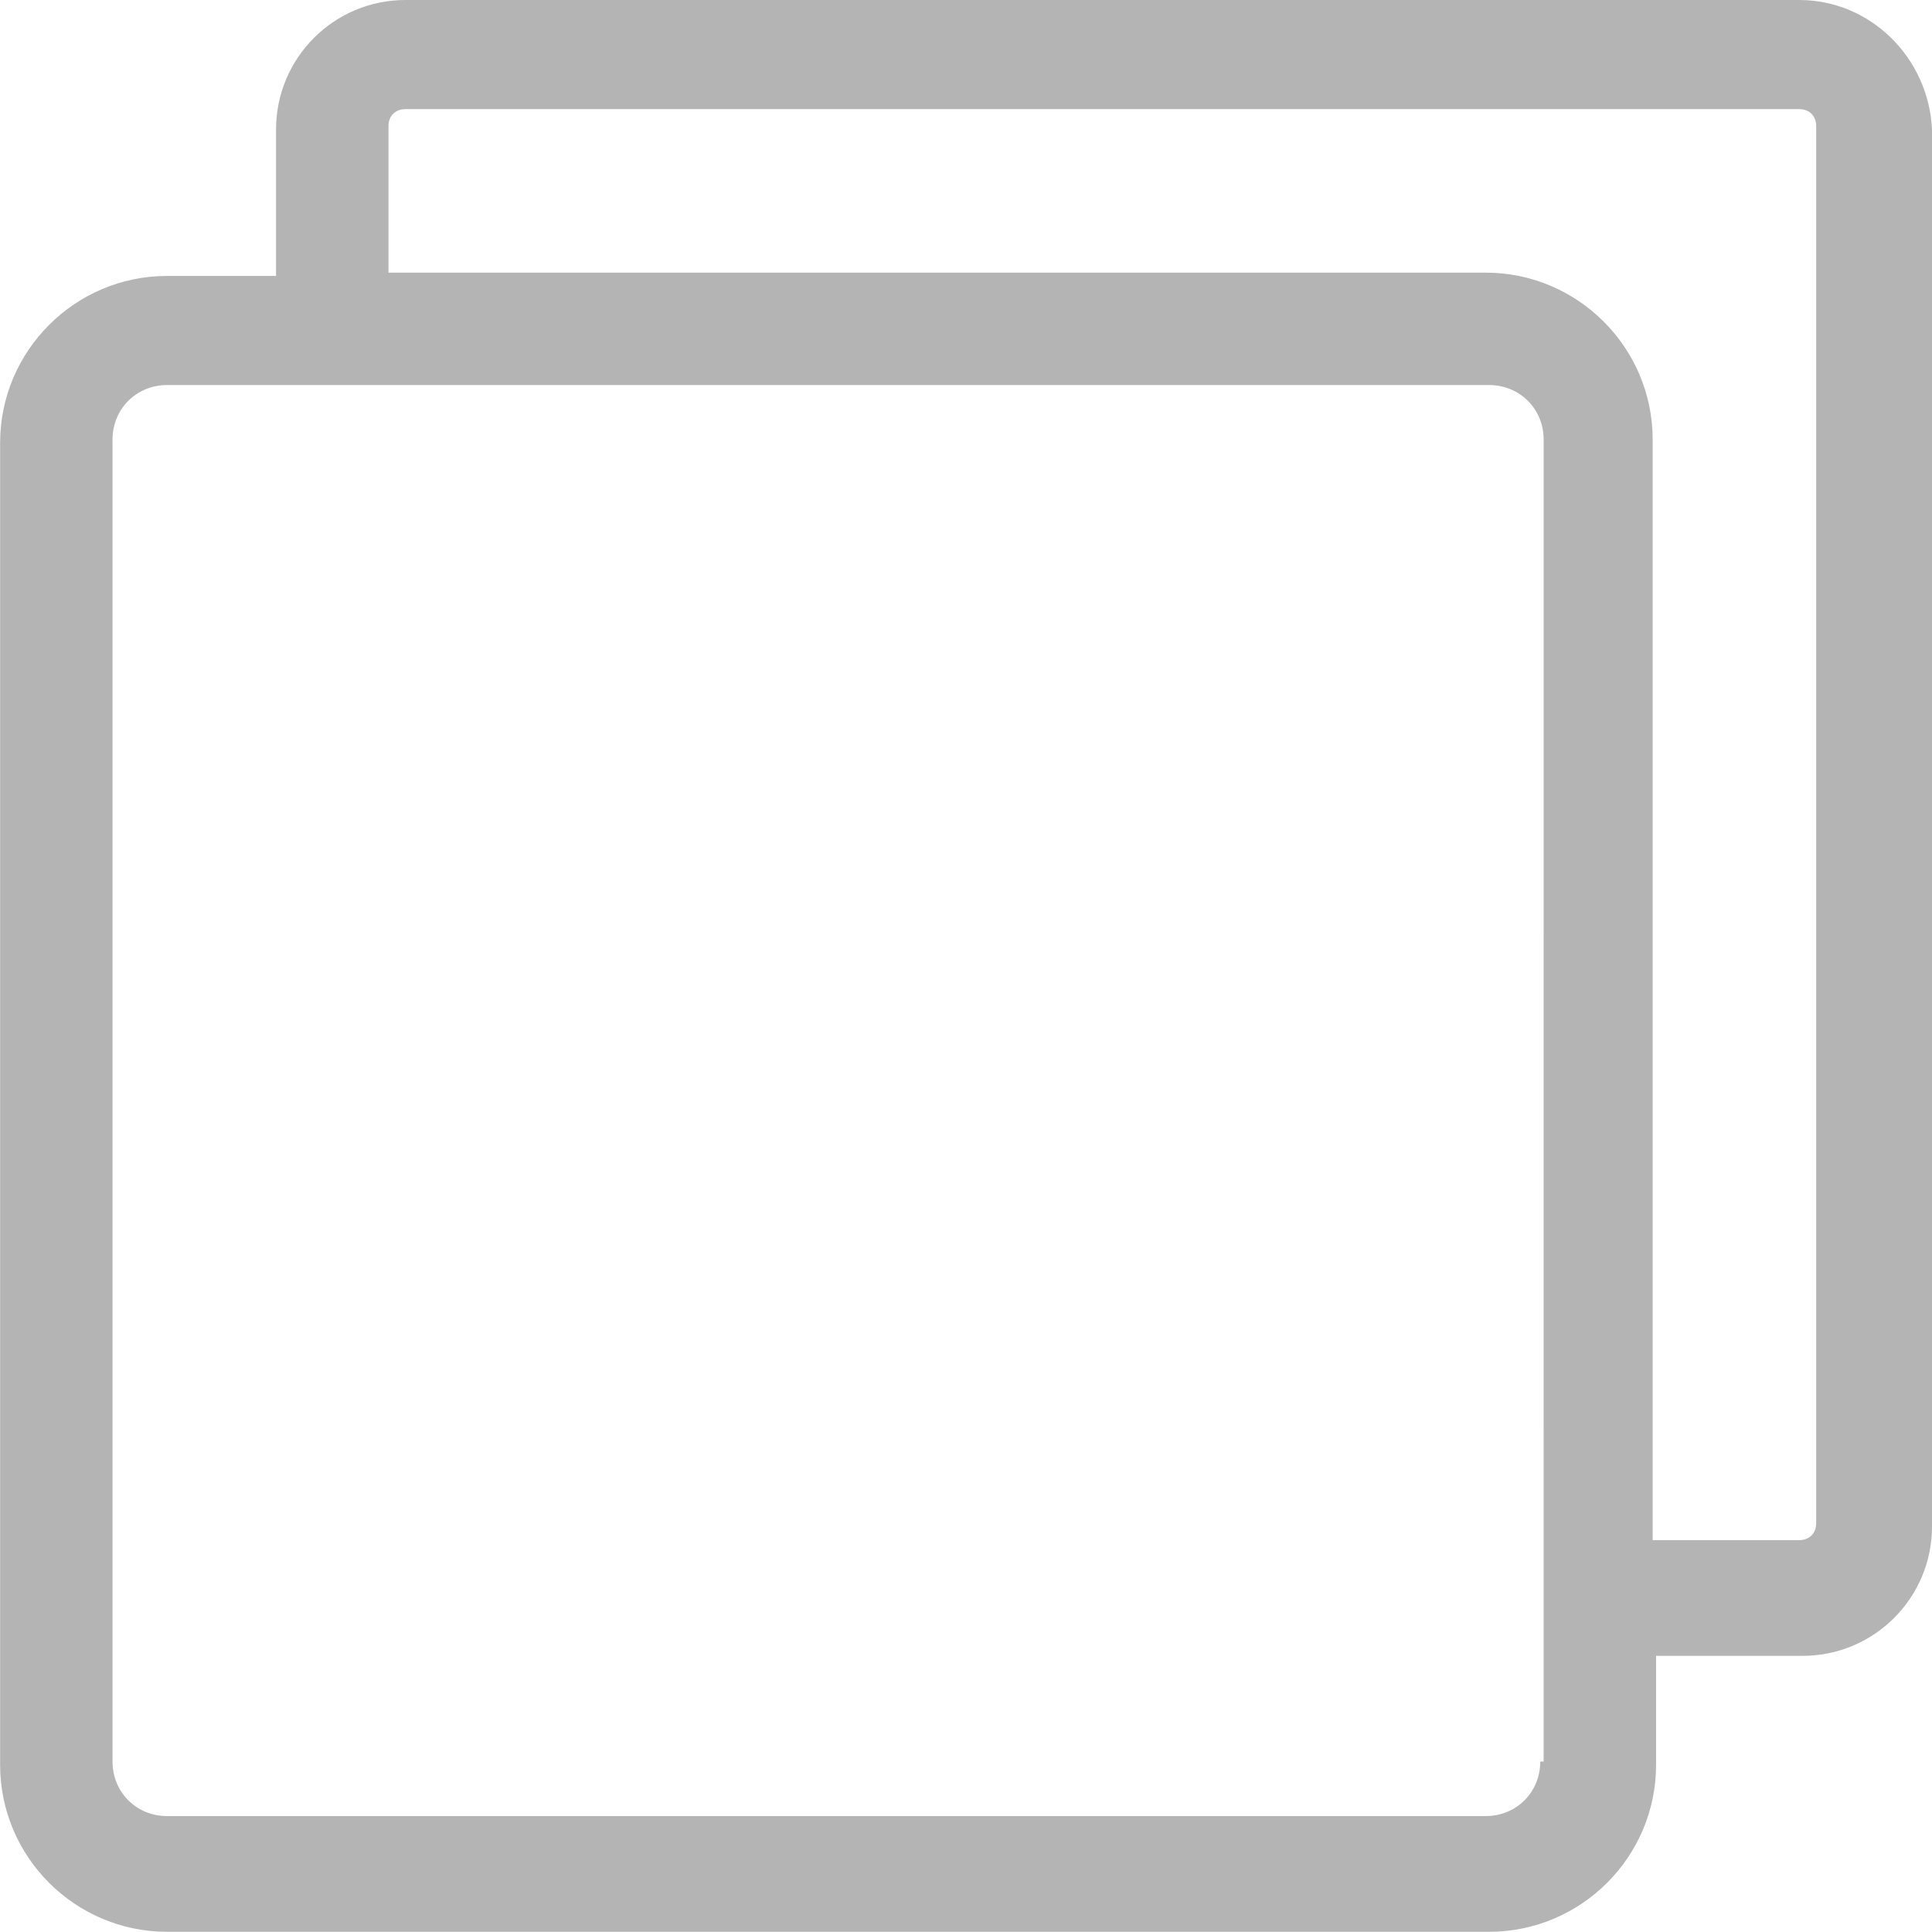
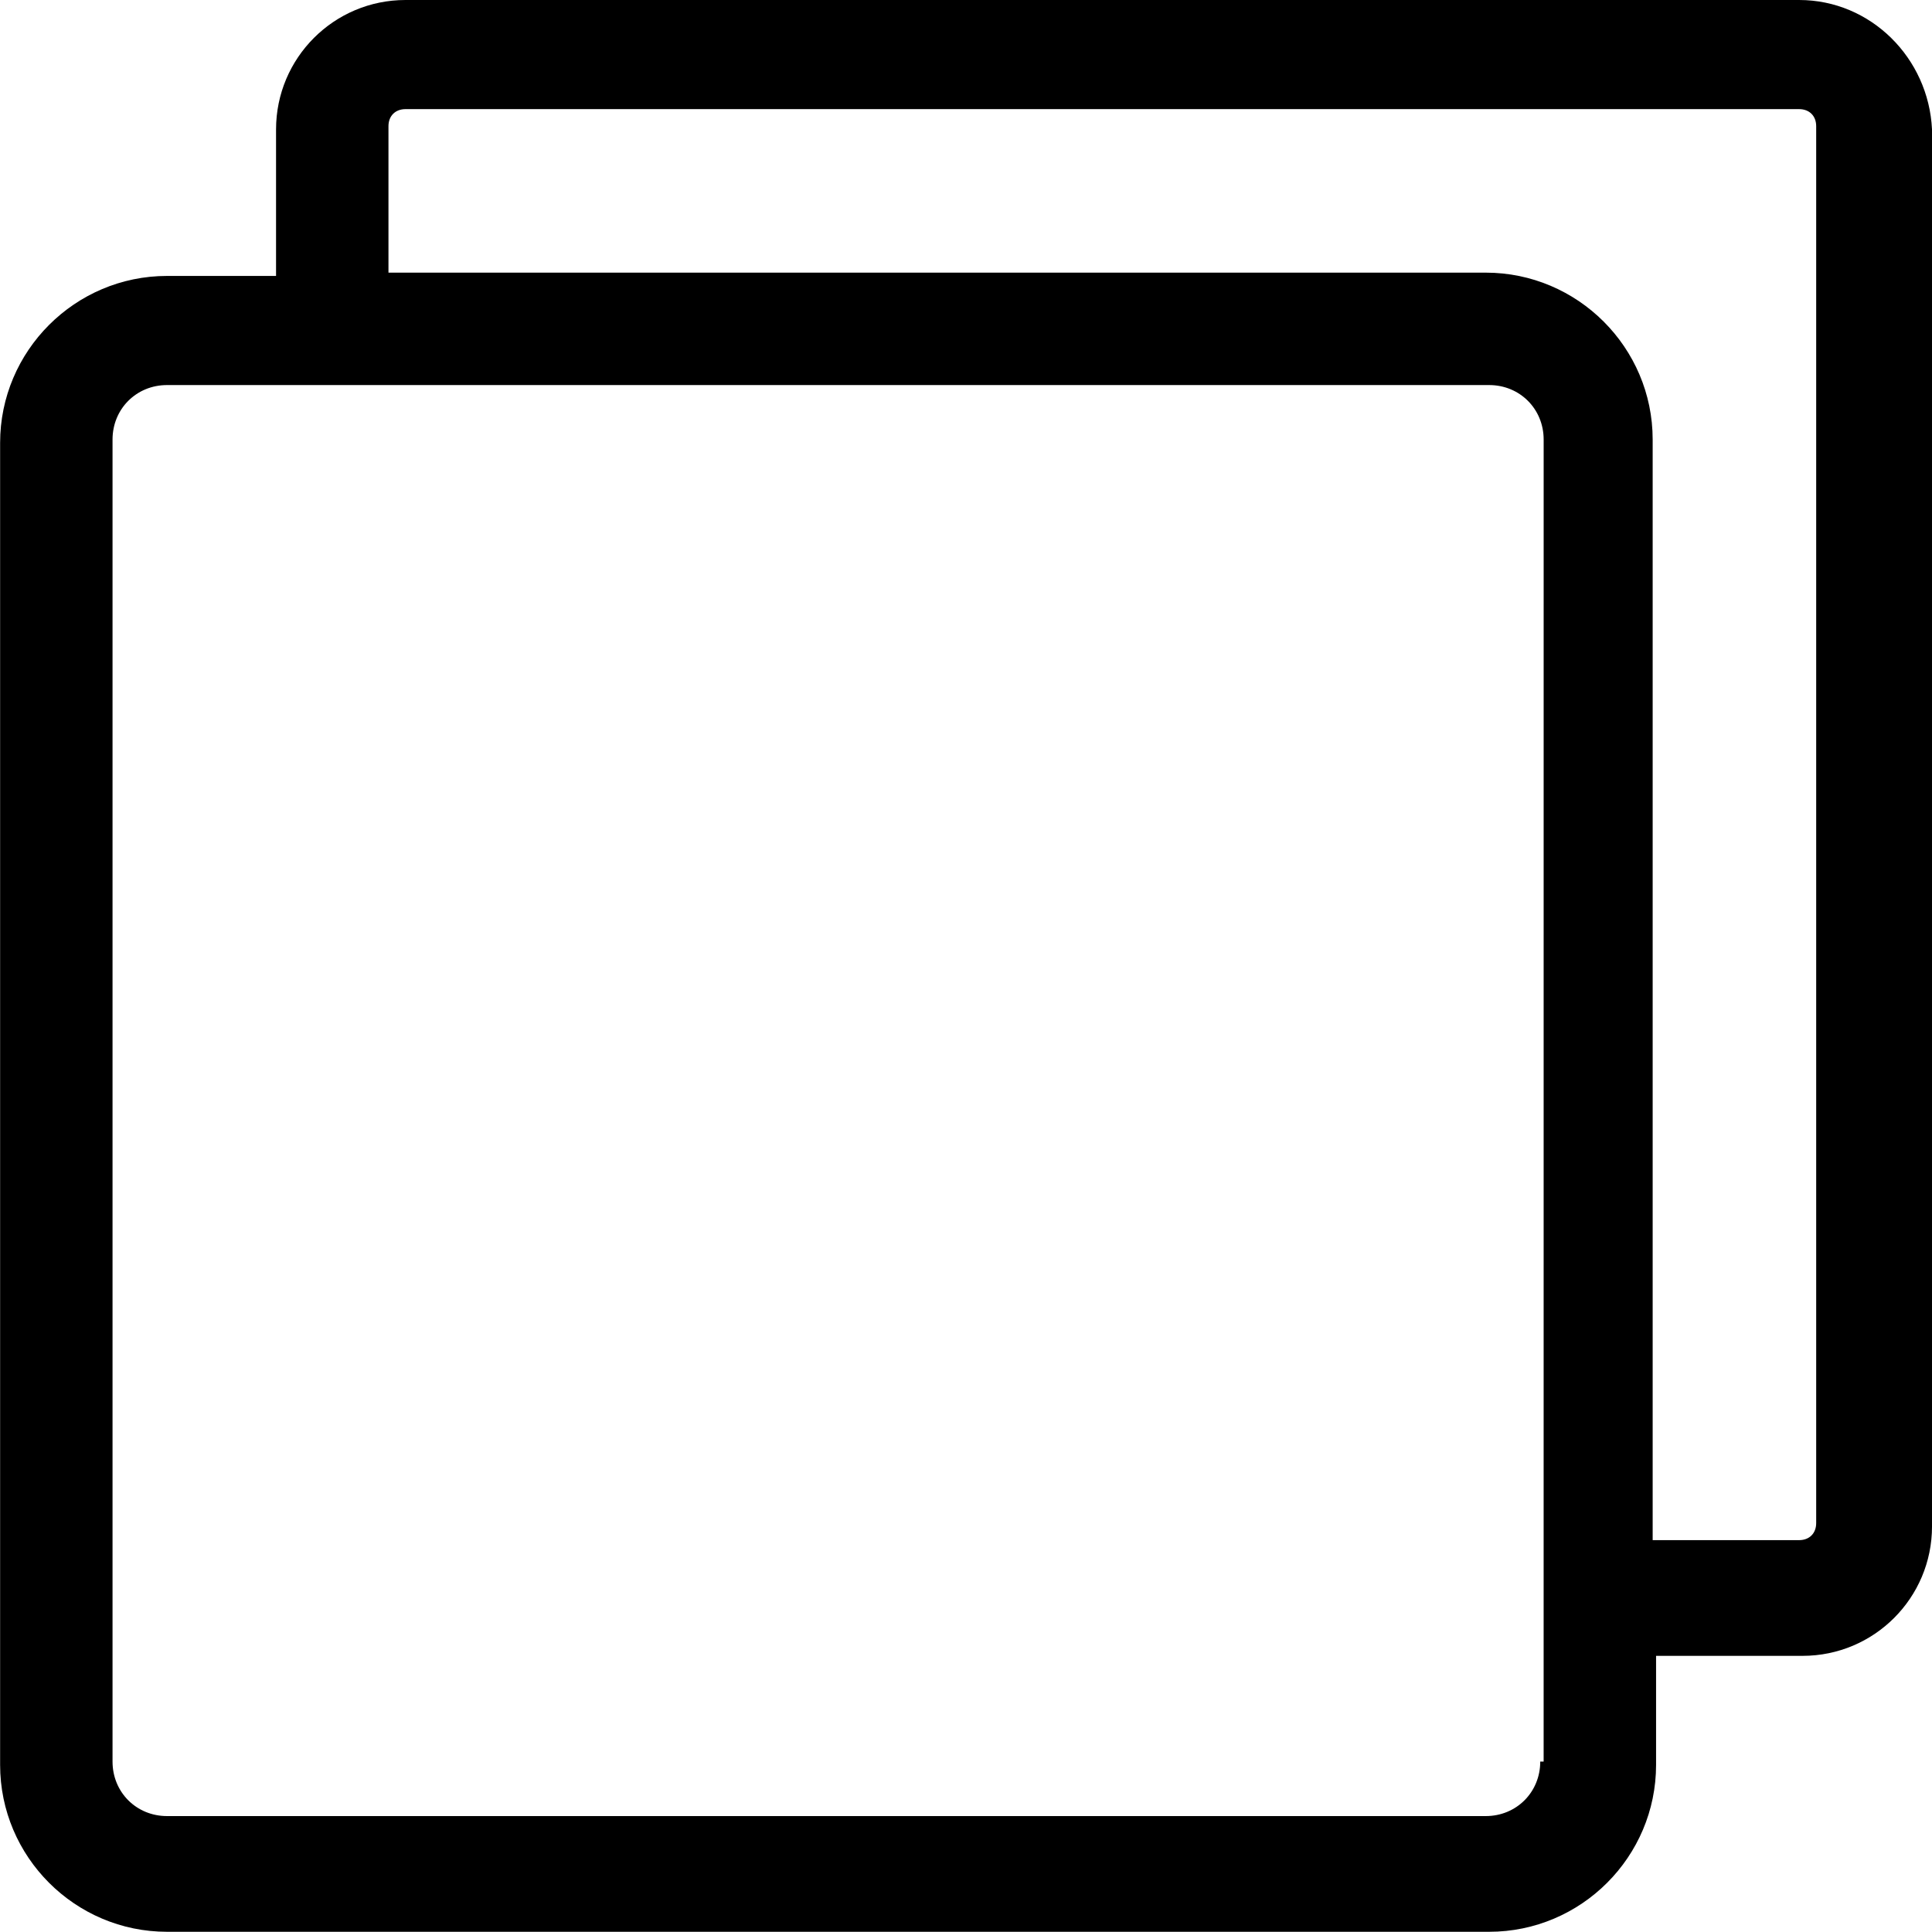
<svg xmlns="http://www.w3.org/2000/svg" width="7mm" height="7mm" viewBox="0 0 7 7" version="1.1" id="svg5">
  <defs id="defs2" />
  <g id="layer1" transform="translate(-43.83278,-49.99515)">
    <svg width="288" height="288" viewBox="0 0 700 700" version="1.1" id="svg14">
-       <path d="m 122.382,121.516 h -12.273 c -0.63,0 -1.14,0.51 -1.14,1.14 v 1.29 h -0.96 c -0.81,0 -1.47,0.66 -1.47,1.47 v 11.642 c 0,0.81 0.66,1.47 1.47,1.47 h 11.643 c 0.81,0 1.47,-0.66 1.47,-1.47 v -0.96 h 1.29 c 0.63,0 1.14,-0.51 1.14,-1.14 V 122.656 c -0.03,-0.63 -0.54,-1.14 -1.17,-1.14 z m -2.28,15.513 c 0,0.27 -0.21,0.48 -0.48,0.48 h -11.613 c -0.27,0 -0.48,-0.21 -0.48,-0.48 v -11.642 c 0,-0.27 0.21,-0.48 0.48,-0.48 h 11.643 c 0.27,0 0.48,0.21 0.48,0.48 l -2.1e-4,11.642 z m 2.43,-2.1 c 0,0.09 -0.06,0.15 -0.15,0.15 h -1.29 v -9.692 c 0,-0.81 -0.66,-1.47 -1.47,-1.47 H 109.959 v -1.29 c 0,-0.09 0.06,-0.15 0.15,-0.15 h 12.273 c 0.09,0 0.15,0.06 0.15,0.15 z" fill="#b4b4b4" class="color000 svgShape" id="path10" style="stroke-width:0.054" />
+       <path d="m 122.382,121.516 h -12.273 c -0.63,0 -1.14,0.51 -1.14,1.14 v 1.29 h -0.96 c -0.81,0 -1.47,0.66 -1.47,1.47 v 11.642 c 0,0.81 0.66,1.47 1.47,1.47 h 11.643 c 0.81,0 1.47,-0.66 1.47,-1.47 v -0.96 h 1.29 c 0.63,0 1.14,-0.51 1.14,-1.14 V 122.656 c -0.03,-0.63 -0.54,-1.14 -1.17,-1.14 z m -2.28,15.513 c 0,0.27 -0.21,0.48 -0.48,0.48 h -11.613 c -0.27,0 -0.48,-0.21 -0.48,-0.48 v -11.642 c 0,-0.27 0.21,-0.48 0.48,-0.48 h 11.643 c 0.27,0 0.48,0.21 0.48,0.48 l -2.1e-4,11.642 z m 2.43,-2.1 c 0,0.09 -0.06,0.15 -0.15,0.15 h -1.29 v -9.692 c 0,-0.81 -0.66,-1.47 -1.47,-1.47 H 109.959 v -1.29 c 0,-0.09 0.06,-0.15 0.15,-0.15 h 12.273 c 0.09,0 0.15,0.06 0.15,0.15 z" fill="currentColor" class="color000 svgShape" id="path10" style="stroke-width:0.054" />
    </svg>
  </g>
</svg>
